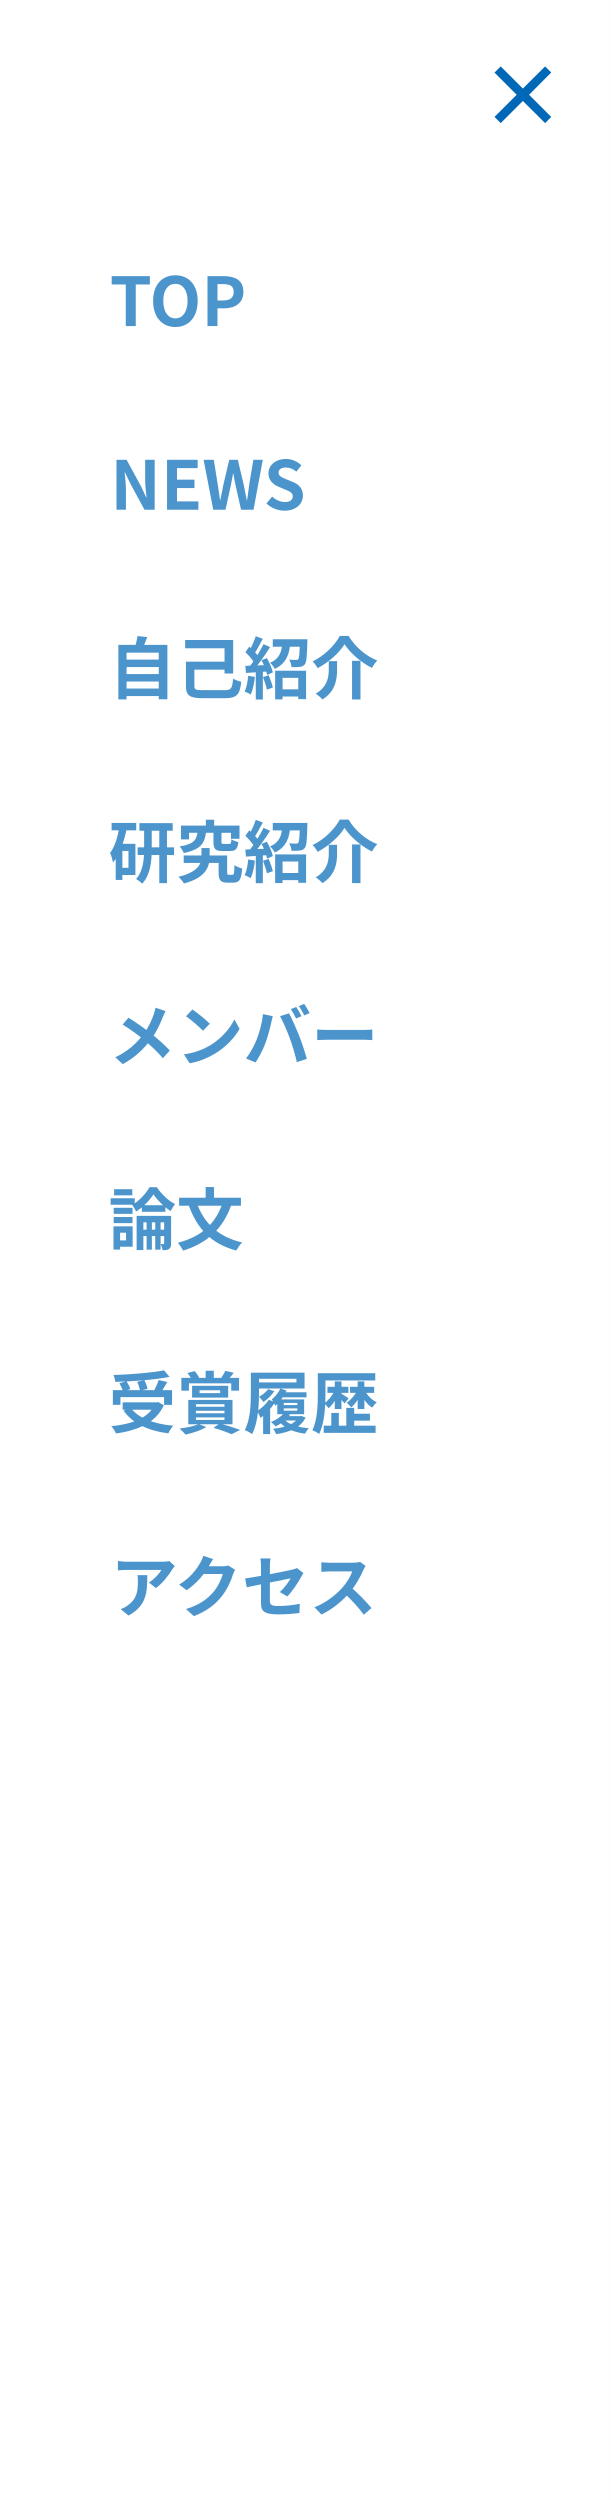
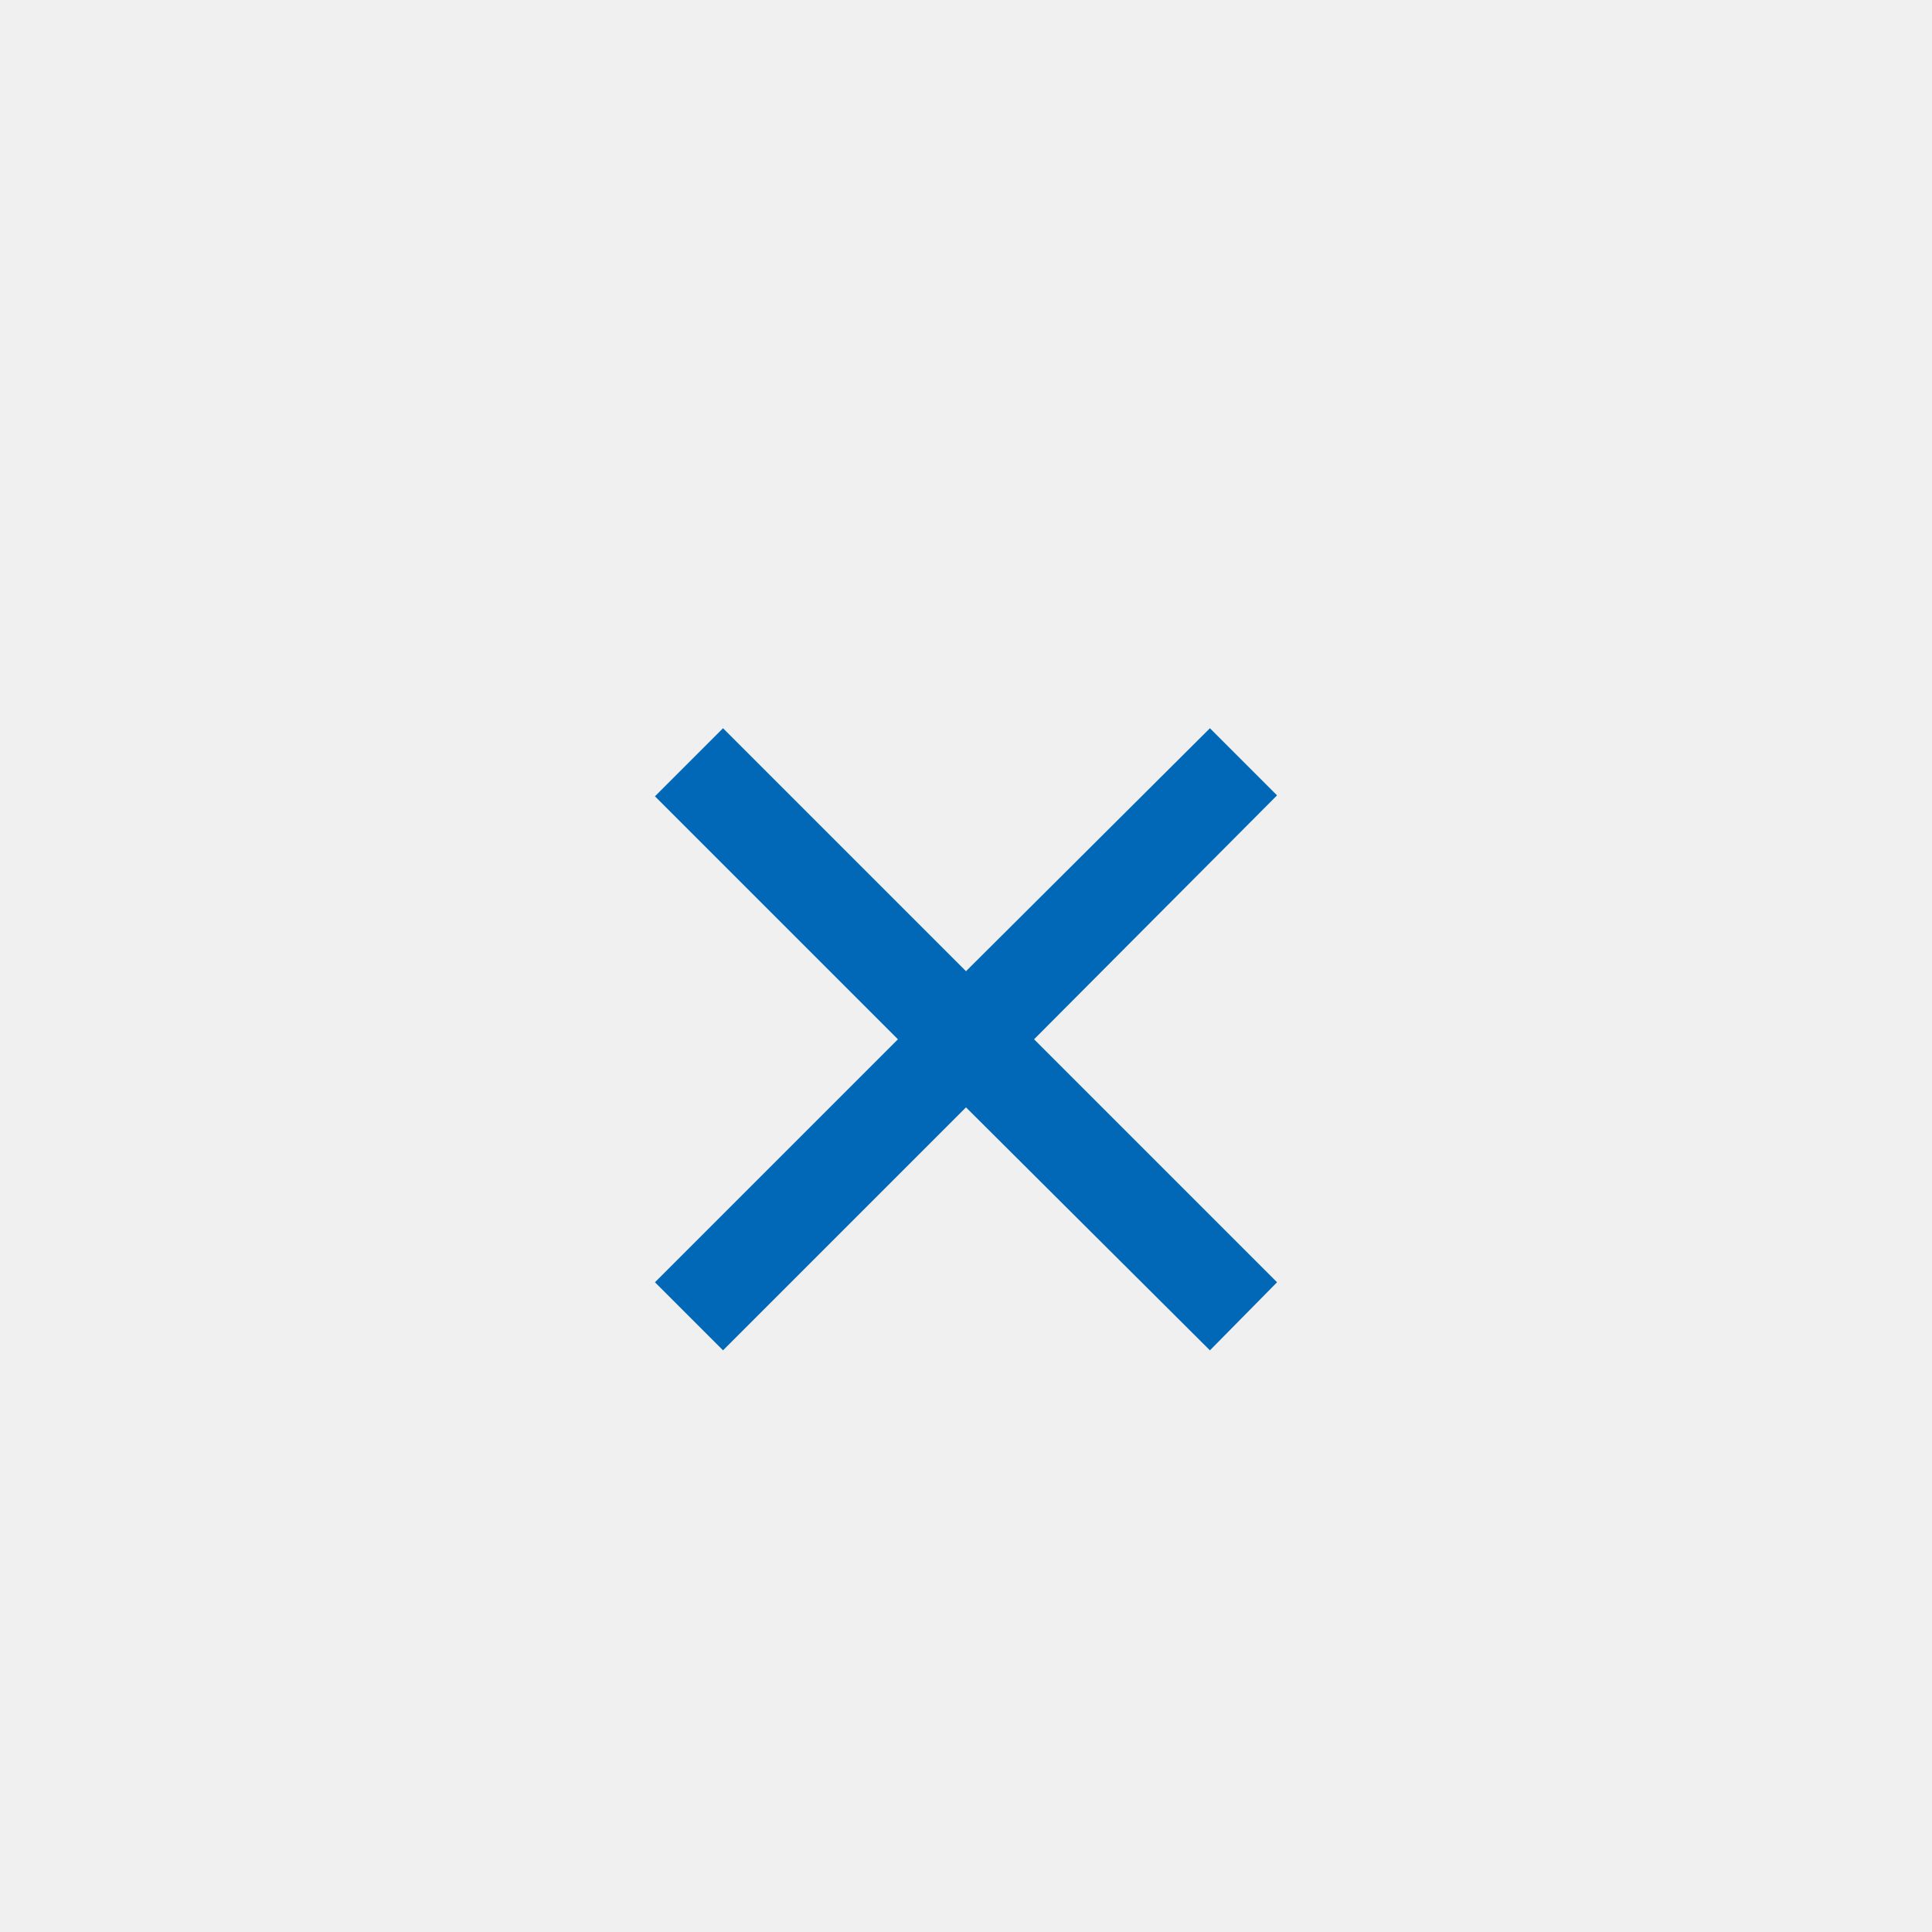
- <svg xmlns="http://www.w3.org/2000/svg" width="163" height="667" viewBox="0 0 163 667" fill="none">
-   <rect width="163" height="667" fill="white" />
-   <path d="M145.434 32.85L147.067 31.194L141.156 25.283L147.067 19.349L145.434 17.716L139.5 23.627L133.589 17.716L131.933 19.372L137.844 25.283L131.933 31.194L133.589 32.85L139.5 26.939L145.434 32.85Z" fill="#0168B7" />
-   <path d="M33.05 175.982V177.98H42.842V175.982H33.05ZM33.05 179.834V181.832H42.842V179.834H33.05ZM33.05 183.704V185.702H42.842V183.704H33.05ZM31.574 172.058V186.602H33.77V174.128H42.356V186.566H44.66V172.058H31.574ZM36.686 169.7C36.56 170.636 36.254 171.896 35.966 172.796L37.946 173.156C38.342 172.364 38.864 171.176 39.296 169.97L36.686 169.7ZM50.726 176.54V178.664H60.932V176.54H50.726ZM49.394 170.744V172.958H59.906V179.69H62.21V170.744H49.394ZM49.61 176.54V183.038C49.61 185.63 50.708 186.278 54.092 186.278C54.866 186.278 59.132 186.278 59.942 186.278C63.2 186.278 63.992 185.36 64.37 181.904C63.74 181.778 62.768 181.4 62.192 181.058C61.958 183.686 61.706 184.136 59.888 184.136C58.826 184.136 55.028 184.136 54.128 184.136C52.184 184.136 51.86 183.974 51.86 183.002V176.54H49.61ZM74.414 183.92V185.828H80.624V183.92H74.414ZM73.406 178.952V186.602H75.386V180.86H79.58V186.53H81.668V178.952H73.406ZM72.776 170.564V172.544H81.02V170.564H72.776ZM80.012 170.564V170.87C79.94 174.272 79.832 175.568 79.562 175.874C79.418 176.036 79.238 176.072 78.986 176.072C78.644 176.072 77.906 176.072 77.15 176C77.492 176.54 77.726 177.368 77.78 177.998C78.662 177.998 79.49 177.998 79.976 177.926C80.552 177.854 80.948 177.71 81.326 177.242C81.776 176.666 81.902 175.1 81.992 171.338C82.01 171.086 82.028 170.564 82.028 170.564H80.012ZM75.35 171.374C75.152 173.696 74.738 175.676 72.038 176.846C72.488 177.206 73.064 177.962 73.316 178.466C76.502 176.954 77.204 174.416 77.474 171.374H75.35ZM68.24 169.736C67.826 170.996 67.052 172.724 66.404 173.786L67.844 174.416C68.546 173.408 69.374 171.806 70.112 170.438L68.24 169.736ZM70.31 171.86C69.374 173.804 67.718 176.45 66.386 178.088L67.628 178.79C68.996 177.224 70.76 174.722 72.056 172.652L70.31 171.86ZM65.468 174.002C66.386 174.866 67.484 176.126 67.916 176.99L69.032 175.316C68.564 174.488 67.448 173.354 66.494 172.526L65.468 174.002ZM69.77 176.162C70.454 177.404 71.066 179.042 71.264 180.086L72.794 179.402C72.578 178.358 71.894 176.774 71.192 175.568L69.77 176.162ZM65.45 177.656L65.63 179.546C67.376 179.42 69.68 179.276 71.894 179.114L71.912 177.404C69.536 177.512 67.106 177.602 65.45 177.656ZM70.166 180.644C70.562 181.706 71.03 183.092 71.21 183.992L72.794 183.434C72.596 182.534 72.128 181.184 71.678 180.158L70.166 180.644ZM66.224 180.302C66.08 181.832 65.792 183.434 65.27 184.496C65.72 184.676 66.53 185.054 66.908 185.288C67.43 184.136 67.826 182.336 68.006 180.608L66.224 180.302ZM68.24 178.61V186.638H70.13V178.61H68.24ZM91.928 171.878C93.386 174.218 96.338 176.738 99.218 178.196C99.614 177.53 100.1 176.792 100.658 176.216C97.706 175.082 94.844 172.706 92.99 169.664H90.65C89.408 172.058 86.6 174.938 83.396 176.468C83.864 176.918 84.476 177.728 84.746 178.268C87.77 176.666 90.524 174.182 91.928 171.878ZM93.926 176.306V186.62H96.176V176.306H93.926ZM87.716 176.396V178.574C87.716 180.662 87.392 183.2 84.224 185.09C84.8 185.432 85.646 186.152 86.024 186.62C89.57 184.406 89.93 181.184 89.93 178.628V176.396H87.716Z" fill="#0168B7" fill-opacity="0.7" />
-   <path d="M37.19 219.618V221.634H46.082V219.618H37.19ZM36.722 226.062V228.114H46.442V226.062H36.722ZM42.5 220.5V235.62H44.552V220.5H42.5ZM38.45 220.536V226.638C38.45 229.086 38.216 232.434 36.308 234.504C36.794 234.774 37.586 235.386 37.946 235.746C40.16 233.424 40.484 229.626 40.484 226.656V220.536H38.45ZM29.774 219.564V221.526H36.344V219.564H29.774ZM31.79 225.126V227.034H34.274V231.534H31.79V233.442H36.128V225.126H31.79ZM31.862 220.518C31.43 223.254 30.656 225.864 29.378 227.556C29.684 228.186 30.062 229.554 30.152 230.13C32.006 227.898 33.14 224.388 33.824 220.968L31.862 220.518ZM30.872 225.126V234.774H32.654V225.126H30.872ZM49.016 228.24V230.238H59.528V228.24H49.016ZM58.322 228.24V232.758C58.322 234.864 58.88 235.494 60.644 235.494C61.004 235.494 61.886 235.494 62.264 235.494C63.83 235.494 64.388 234.702 64.604 231.714C64.01 231.552 63.002 231.192 62.552 230.796C62.498 233.046 62.426 233.388 62.012 233.388C61.832 233.388 61.202 233.388 61.058 233.388C60.662 233.388 60.608 233.316 60.608 232.722V228.24H58.322ZM54.92 218.7V221.544H57.134V218.7H54.92ZM52.724 221.742C52.49 223.938 51.95 225.18 47.918 225.828C48.332 226.242 48.836 227.052 49.016 227.592C53.768 226.638 54.668 224.802 55.01 221.742H52.724ZM56.954 221.814V224.658C56.954 226.458 57.386 227.052 59.366 227.052C59.762 227.052 60.968 227.052 61.382 227.052C62.822 227.052 63.38 226.566 63.596 224.676C63.038 224.55 62.138 224.226 61.724 223.92C61.67 225 61.58 225.162 61.148 225.162C60.878 225.162 59.924 225.162 59.69 225.162C59.168 225.162 59.096 225.108 59.096 224.622V221.814H56.954ZM48.278 220.266V223.956H50.438V222.192H61.616V223.794H63.902V220.266H48.278ZM53.75 226.26V228.564C53.75 230.364 52.976 232.614 47.63 233.928C48.116 234.414 48.764 235.17 49.07 235.71C54.992 234.18 55.928 231.156 55.928 228.618V226.26H53.75ZM74.414 232.92V234.828H80.624V232.92H74.414ZM73.406 227.952V235.602H75.386V229.86H79.58V235.53H81.668V227.952H73.406ZM72.776 219.564V221.544H81.02V219.564H72.776ZM80.012 219.564V219.87C79.94 223.272 79.832 224.568 79.562 224.874C79.418 225.036 79.238 225.072 78.986 225.072C78.644 225.072 77.906 225.072 77.15 225C77.492 225.54 77.726 226.368 77.78 226.998C78.662 226.998 79.49 226.998 79.976 226.926C80.552 226.854 80.948 226.71 81.326 226.242C81.776 225.666 81.902 224.1 81.992 220.338C82.01 220.086 82.028 219.564 82.028 219.564H80.012ZM75.35 220.374C75.152 222.696 74.738 224.676 72.038 225.846C72.488 226.206 73.064 226.962 73.316 227.466C76.502 225.954 77.204 223.416 77.474 220.374H75.35ZM68.24 218.736C67.826 219.996 67.052 221.724 66.404 222.786L67.844 223.416C68.546 222.408 69.374 220.806 70.112 219.438L68.24 218.736ZM70.31 220.86C69.374 222.804 67.718 225.45 66.386 227.088L67.628 227.79C68.996 226.224 70.76 223.722 72.056 221.652L70.31 220.86ZM65.468 223.002C66.386 223.866 67.484 225.126 67.916 225.99L69.032 224.316C68.564 223.488 67.448 222.354 66.494 221.526L65.468 223.002ZM69.77 225.162C70.454 226.404 71.066 228.042 71.264 229.086L72.794 228.402C72.578 227.358 71.894 225.774 71.192 224.568L69.77 225.162ZM65.45 226.656L65.63 228.546C67.376 228.42 69.68 228.276 71.894 228.114L71.912 226.404C69.536 226.512 67.106 226.602 65.45 226.656ZM70.166 229.644C70.562 230.706 71.03 232.092 71.21 232.992L72.794 232.434C72.596 231.534 72.128 230.184 71.678 229.158L70.166 229.644ZM66.224 229.302C66.08 230.832 65.792 232.434 65.27 233.496C65.72 233.676 66.53 234.054 66.908 234.288C67.43 233.136 67.826 231.336 68.006 229.608L66.224 229.302ZM68.24 227.61V235.638H70.13V227.61H68.24ZM91.928 220.878C93.386 223.218 96.338 225.738 99.218 227.196C99.614 226.53 100.1 225.792 100.658 225.216C97.706 224.082 94.844 221.706 92.99 218.664H90.65C89.408 221.058 86.6 223.938 83.396 225.468C83.864 225.918 84.476 226.728 84.746 227.268C87.77 225.666 90.524 223.182 91.928 220.878ZM93.926 225.306V235.62H96.176V225.306H93.926ZM87.716 225.396V227.574C87.716 229.662 87.392 232.2 84.224 234.09C84.8 234.432 85.646 235.152 86.024 235.62C89.57 233.406 89.93 230.184 89.93 227.628V225.396H87.716Z" fill="#0168B7" fill-opacity="0.7" />
-   <path d="M44.174 269.77L41.492 268.852C41.402 269.302 41.222 270.04 41.06 270.508C40.43 272.308 39.62 274.162 38.198 276.034C36.29 278.518 34.04 280.516 30.764 282.082L32.762 283.918C36.254 281.992 38.468 279.67 40.142 277.51C41.636 275.566 42.734 273.19 43.418 271.408C43.58 270.976 43.922 270.184 44.174 269.77ZM34.274 271.516L32.726 273.352C34.994 274.738 37.1 276.358 38.396 277.438C40.304 279.022 41.888 280.498 43.454 282.334L45.308 280.264C43.85 278.716 41.96 277.024 40.034 275.53C38.522 274.342 36.056 272.632 34.274 271.516ZM51.338 269.32L49.628 271.138C50.942 272.038 53.21 274 54.146 275.008L55.982 273.136C54.92 272.038 52.58 270.166 51.338 269.32ZM49.07 281.308L50.6 283.684C53.12 283.252 55.442 282.262 57.278 281.164C60.176 279.418 62.57 276.934 63.92 274.486L62.534 271.966C61.382 274.396 59.042 277.132 55.964 278.968C54.218 279.994 51.896 280.912 49.07 281.308ZM79.022 268.654L77.6 269.23C78.086 269.932 78.644 270.994 79.004 271.732L80.462 271.12C80.12 270.454 79.472 269.302 79.022 268.654ZM81.164 267.844L79.724 268.42C80.228 269.104 80.804 270.148 81.182 270.904L82.604 270.292C82.298 269.662 81.632 268.51 81.164 267.844ZM68.456 277.402C67.826 279.004 66.764 280.93 65.648 282.406L68.168 283.468C69.104 282.118 70.166 280.066 70.814 278.32C71.444 276.646 72.092 274.18 72.344 272.92C72.416 272.506 72.632 271.624 72.776 271.12L70.166 270.562C69.932 272.866 69.248 275.404 68.456 277.402ZM77.33 277.042C78.05 278.986 78.716 281.254 79.202 283.378L81.866 282.514C81.38 280.732 80.426 277.87 79.778 276.232C79.094 274.504 77.87 271.732 77.114 270.346L74.72 271.12C75.494 272.488 76.646 275.152 77.33 277.042ZM84.638 274.666V277.51C85.322 277.456 86.528 277.402 87.536 277.402C89.66 277.402 95.582 277.402 97.22 277.402C97.976 277.402 98.894 277.492 99.326 277.51V274.666C98.84 274.702 98.048 274.792 97.202 274.792C95.6 274.792 89.66 274.792 87.536 274.792C86.6 274.792 85.304 274.72 84.638 274.666Z" fill="#0168B7" fill-opacity="0.7" />
-   <path d="M40.934 318.662C41.96 320.192 43.832 322.064 45.542 323.108C45.848 322.514 46.298 321.74 46.694 321.236C44.894 320.354 43.058 318.554 41.834 316.736H39.89C39.008 318.356 37.154 320.408 35.264 321.47C35.624 321.938 36.092 322.712 36.308 323.234C38.198 322.082 39.962 320.21 40.934 318.662ZM36.452 324.386V333.512H38.252V326.114H45.164V324.386H36.452ZM43.796 324.386V331.712C43.796 331.874 43.76 331.928 43.616 331.928C43.49 331.928 43.184 331.928 42.86 331.91C43.076 332.36 43.31 333.08 43.364 333.548C44.102 333.548 44.642 333.53 45.092 333.242C45.542 332.954 45.65 332.504 45.65 331.748V324.386H43.796ZM39.116 324.854V333.404H40.52V324.854H39.116ZM41.42 324.854V333.404H42.842V324.854H41.42ZM37.838 321.542V323.306H44.12V321.542H37.838ZM37.298 328.076V329.786H44.984V328.076H37.298ZM30.332 322.244V323.864H35.354V322.244H30.332ZM30.44 317.276V318.914H35.3V317.276H30.44ZM30.332 324.692V326.33H35.354V324.692H30.332ZM29.522 319.706V321.416H35.948V319.706H29.522ZM31.322 327.194V328.886H33.626V330.938H31.322V332.63H35.39V327.194H31.322ZM30.278 327.194V333.386H32.042V327.194H30.278ZM59.438 320.732C57.566 326.6 53.696 329.93 47.468 331.568C47.9 332.09 48.584 333.134 48.836 333.674C55.28 331.658 59.474 327.878 61.742 321.398L59.438 320.732ZM52.49 320.876L50.33 321.524C52.58 327.752 56.288 331.874 63.038 333.638C63.38 333.008 64.082 331.982 64.604 331.478C58.196 330.038 54.308 326.204 52.49 320.876ZM47.792 319.562V321.686H64.28V319.562H47.792ZM54.866 316.718V320.858H57.098V316.718H54.866Z" fill="#0168B7" fill-opacity="0.7" />
-   <path d="M30.116 370.884V374.826H32.132V372.756H43.778V374.826H45.902V370.884H30.116ZM32.726 374.142V376.122H42.212V374.142H32.726ZM43.778 365.61C40.466 366.258 35.048 366.69 30.278 366.852C30.476 367.32 30.728 368.148 30.764 368.688C35.552 368.544 41.168 368.148 45.236 367.356L43.778 365.61ZM31.862 369.03C32.24 369.714 32.654 370.614 32.798 371.208L34.778 370.614C34.616 370.02 34.166 369.156 33.752 368.508L31.862 369.03ZM36.614 368.652C36.956 369.408 37.262 370.416 37.334 371.046L39.35 370.56C39.26 369.912 38.9 368.94 38.522 368.22L36.614 368.652ZM42.338 368.184C42.032 369.12 41.456 370.398 40.97 371.262L42.734 371.784C43.274 371.01 43.994 369.84 44.624 368.724L42.338 368.184ZM41.42 374.142V374.484C39.8 378.318 35.246 379.956 29.702 380.514C30.134 380.964 30.746 381.918 30.962 382.458C36.632 381.648 41.564 379.65 43.706 374.934L42.248 374.07L41.87 374.142H41.42ZM34.85 375.6L32.96 376.374C35.48 379.83 39.494 381.72 44.912 382.422C45.182 381.81 45.776 380.874 46.226 380.388C40.988 379.902 36.866 378.336 34.85 375.6ZM54.866 365.718V368.67H57.044V365.718H54.866ZM48.386 367.608V371.028H50.402V369.066H61.688V371.028H63.776V367.608H48.386ZM53.246 370.92H58.736V371.694H53.246V370.92ZM51.248 369.732V372.882H60.878V369.732H51.248ZM50.024 366.312C50.456 366.87 50.96 367.662 51.158 368.166L53.138 367.536C52.886 367.032 52.4 366.312 51.95 365.808L50.024 366.312ZM60.14 365.736C59.888 366.312 59.366 367.122 58.97 367.68L60.734 368.184C61.202 367.716 61.814 367.032 62.372 366.258L60.14 365.736ZM52.274 376.41H59.888V377.058H52.274V376.41ZM52.274 378.156H59.888V378.84H52.274V378.156ZM52.274 374.646H59.888V375.312H52.274V374.646ZM50.222 373.494V379.992H62.03V373.494H50.222ZM52.976 379.92C51.896 380.496 49.79 380.91 47.9 381.126C48.35 381.486 49.124 382.296 49.502 382.746C51.374 382.332 53.678 381.63 55.046 380.712L52.976 379.92ZM56.954 380.946C58.826 381.486 60.734 382.17 61.814 382.638L64.082 381.486C62.768 381 60.518 380.298 58.628 379.776L56.954 380.946ZM66.926 366.222V371.676C66.926 374.574 66.818 378.732 65.306 381.558C65.864 381.756 66.854 382.278 67.268 382.62C68.852 379.578 69.104 374.808 69.104 371.658V366.222H66.926ZM68.618 366.222V367.86H79.094V368.832H68.618V370.47H81.254V366.222H68.618ZM75.71 377.832V379.002H80.174V377.832H75.71ZM74.738 371.46V372.81H81.776V371.46H74.738ZM79.742 377.832V378.03C78.716 379.938 75.998 380.892 72.866 381.198C73.172 381.558 73.532 382.206 73.676 382.638C77.24 382.116 80.21 380.946 81.524 378.21L80.426 377.778L80.084 377.832H79.742ZM75.764 378.606L74.306 378.984C75.674 380.964 78.176 382.098 81.38 382.512C81.596 382.062 82.046 381.396 82.406 381.054C79.4 380.82 76.916 380.028 75.764 378.606ZM75.764 376.986C75.044 377.958 73.676 378.84 72.29 379.398C72.65 379.668 73.28 380.262 73.568 380.568C74.99 379.848 76.52 378.732 77.402 377.454L75.764 376.986ZM75.71 375.762H79.328V376.374H75.71V375.762ZM75.71 374.304H79.328V374.88H75.71V374.304ZM73.982 373.368V377.31H81.146V373.368H73.982ZM74.81 370.452C74.306 371.55 73.424 372.63 72.524 373.332C72.83 373.746 73.298 374.682 73.46 375.06C74.612 374.088 75.764 372.486 76.448 371.01L74.81 370.452ZM71.714 373.458C70.994 374.628 69.77 375.726 68.618 376.446C68.888 376.896 69.374 377.904 69.5 378.3C70.94 377.31 72.452 375.672 73.37 374.088L71.714 373.458ZM70.202 376.464V382.602H72.074V375.402L71.444 375.204L70.202 376.464ZM71.552 370.614C70.976 371.406 70.022 372.162 69.086 372.666C69.446 372.99 70.04 373.71 70.292 374.052C71.318 373.368 72.488 372.234 73.208 371.172L71.552 370.614ZM86.222 366.366V368.31H100.118V366.366H86.222ZM86.366 380.37V382.296H100.208V380.37H86.366ZM93.62 377.184V379.038H98.696V377.184H93.62ZM87.356 370.002V371.622H92.954V370.002H87.356ZM84.8 366.366V371.928C84.8 374.772 84.692 378.822 83.342 381.594C83.864 381.774 84.764 382.278 85.16 382.584C86.618 379.614 86.834 375.006 86.834 371.928V366.366H84.8ZM89.318 368.562V375.924H91.1V368.562H89.318ZM92.396 375.618V381.594H94.502V375.618H92.396ZM88.382 376.968V381.378H90.398V376.968H88.382ZM89.336 370.902C88.742 372.234 87.59 373.692 86.492 374.43C86.87 374.718 87.392 375.33 87.68 375.708C88.796 374.772 89.912 372.972 90.506 371.298L89.336 370.902ZM93.386 370.002V371.622H99.83V370.002H93.386ZM95.42 368.562V375.924H97.22V368.562H95.42ZM95.348 370.902C94.754 372.162 93.602 373.53 92.504 374.214C92.864 374.52 93.404 375.114 93.692 375.51C94.808 374.61 95.906 372.9 96.518 371.298L95.348 370.902ZM91.028 371.784L90.002 372.54C90.506 372.954 91.532 373.908 91.964 374.412L93.008 373.08C92.684 372.846 91.424 372 91.028 371.784ZM97.328 370.956L96.086 371.334C96.734 373.026 97.922 374.7 99.29 375.564C99.578 375.114 100.118 374.466 100.514 374.124C99.182 373.512 97.958 372.234 97.328 370.956Z" fill="#0168B7" fill-opacity="0.7" />
-   <path d="M46.62 417.832L45.198 416.5C44.856 416.59 43.866 416.662 43.362 416.662C42.426 416.662 34.794 416.662 33.66 416.662C32.922 416.662 32.166 416.572 31.464 416.464V418.984C32.31 418.894 32.922 418.858 33.66 418.858C34.794 418.858 41.958 418.858 43.056 418.858C42.588 419.74 41.184 421.324 39.726 422.206L41.598 423.7C43.38 422.44 45.09 420.154 45.936 418.75C46.098 418.498 46.44 418.066 46.62 417.832ZM39.294 420.244H36.684C36.774 420.838 36.792 421.306 36.792 421.882C36.792 424.834 36.36 426.724 34.092 428.308C33.426 428.812 32.778 429.118 32.184 429.316L34.29 431.026C39.186 428.38 39.294 424.708 39.294 420.244ZM62.734 418.822L60.88 417.67C60.484 417.814 59.872 417.886 59.314 417.886C58.756 417.886 54.976 417.886 54.184 417.886L53.356 419.938H59.422C59.134 421.27 58.09 423.43 56.866 424.834C55.282 426.616 53.284 428.182 49.612 429.298L51.736 431.188C55.12 429.856 57.28 428.2 58.99 426.112C60.628 424.114 61.654 421.72 62.14 420.1C62.284 419.65 62.536 419.164 62.734 418.822ZM56.866 415.96L54.22 415.096C54.058 415.726 53.68 416.554 53.41 416.986C52.528 418.534 50.944 420.856 47.794 422.782L49.81 424.276C52.402 422.512 54.544 419.974 55.768 417.796C55.966 417.418 56.434 416.59 56.866 415.96ZM69.628 427.606C69.628 429.748 70.222 430.72 74.308 430.72C76.252 430.72 78.412 430.558 79.888 430.342L79.978 427.894C78.196 428.254 76.18 428.488 74.29 428.488C72.328 428.488 72.004 428.11 72.004 426.976C72.004 424.978 72.004 420.028 72.004 417.868C72.004 417.256 72.076 416.338 72.166 415.798H69.484C69.574 416.338 69.628 417.256 69.628 417.868C69.628 420.046 69.628 426.13 69.628 427.606ZM80.95 419.704L79.222 418.354C78.898 418.534 78.448 418.66 77.944 418.786C76.306 419.182 67.846 420.838 65.398 421.126L65.83 423.484C68.116 422.98 76.432 421.324 77.53 421.108C77.026 422.044 75.856 423.7 74.668 424.762L76.648 425.932C77.944 424.654 79.582 422.188 80.374 420.676C80.536 420.37 80.788 419.956 80.95 419.704ZM97.546 417.814L96.088 416.716C95.71 416.842 95.008 416.932 94.216 416.932C93.424 416.932 88.816 416.932 87.862 416.932C87.34 416.932 86.224 416.878 85.738 416.806V419.38C86.134 419.344 87.124 419.254 87.862 419.254C88.636 419.254 93.226 419.254 93.982 419.254C93.568 420.532 92.47 422.314 91.282 423.664C89.59 425.536 86.818 427.732 83.902 428.812L85.774 430.756C88.564 429.442 91.282 427.21 93.298 424.888C94.846 423.088 96.178 420.64 96.916 418.93C97.078 418.552 97.402 418.012 97.546 417.814ZM93.532 423.394L91.84 425.068C93.766 426.814 95.728 428.956 97.06 430.81L99.112 429.028C97.942 427.588 95.386 424.906 93.532 423.394Z" fill="#0168B7" fill-opacity="0.7" />
-   <path d="M33.556 87H36.219V75.894H39.981V73.68H29.794V75.894H33.556V87ZM46.801 87.252C50.329 87.252 52.741 84.624 52.741 80.286C52.741 75.966 50.329 73.446 46.801 73.446C43.255 73.446 40.843 75.948 40.843 80.286C40.843 84.624 43.255 87.252 46.801 87.252ZM46.801 84.948C44.803 84.948 43.561 83.13 43.561 80.286C43.561 77.442 44.803 75.732 46.801 75.732C48.781 75.732 50.041 77.442 50.041 80.286C50.041 83.13 48.781 84.948 46.801 84.948ZM55.361 87H58.025V82.266H59.807C62.669 82.266 64.937 80.916 64.937 77.874C64.937 74.706 62.669 73.68 59.735 73.68H55.361V87ZM58.025 80.16V75.804H59.537C61.373 75.804 62.345 76.308 62.345 77.874C62.345 79.386 61.463 80.16 59.627 80.16H58.025Z" fill="#0168B7" fill-opacity="0.7" />
-   <path d="M31.078 136H33.598V130.672C33.598 129.124 33.382 127.45 33.256 126.028H33.346L34.696 128.872L38.548 136H41.266V122.68H38.728V127.99C38.728 129.502 38.944 131.284 39.088 132.67H38.998L37.648 129.79L33.778 122.68H31.078V136ZM44.561 136H52.931V133.768H47.225V130.222H51.887V127.972H47.225V124.894H52.733V122.68H44.561V136ZM56.895 136H60.153L61.611 129.412C61.809 128.386 62.007 127.342 62.187 126.334H62.259C62.421 127.342 62.601 128.386 62.835 129.412L64.311 136H67.641L70.107 122.68H67.587L66.507 129.178C66.327 130.582 66.111 132.004 65.931 133.444H65.841C65.535 132.004 65.283 130.564 64.995 129.178L63.447 122.68H61.161L59.631 129.178C59.343 130.582 59.055 132.004 58.785 133.444H58.713C58.497 132.004 58.299 130.582 58.083 129.178L57.039 122.68H54.321L56.895 136ZM75.943 136.252C79.003 136.252 80.821 134.398 80.821 132.22C80.821 130.312 79.759 129.268 78.157 128.602L76.411 127.882C75.277 127.432 74.323 127.072 74.323 126.118C74.323 125.254 75.061 124.732 76.231 124.732C77.329 124.732 78.211 125.128 79.075 125.83L80.407 124.156C79.327 123.058 77.779 122.446 76.231 122.446C73.549 122.446 71.623 124.12 71.623 126.298C71.623 128.224 72.991 129.322 74.323 129.862L76.105 130.618C77.293 131.122 78.103 131.446 78.103 132.436C78.103 133.354 77.383 133.948 75.997 133.948C74.827 133.948 73.549 133.372 72.613 132.49L71.083 134.326C72.379 135.568 74.143 136.252 75.943 136.252Z" fill="#0168B7" fill-opacity="0.7" />
+ <svg xmlns="http://www.w3.org/2000/svg" width="47" height="47" viewBox="0 0 47 47" fill="none">
+   <path d="M29.434 32.85L31.067 31.194L25.156 25.283L31.067 19.349L29.434 17.716L23.5 23.627L17.589 17.716L15.933 19.372L21.844 25.283L15.933 31.194L17.589 32.85L23.5 26.939L29.434 32.85Z" fill="#0168B7" />
</svg>
